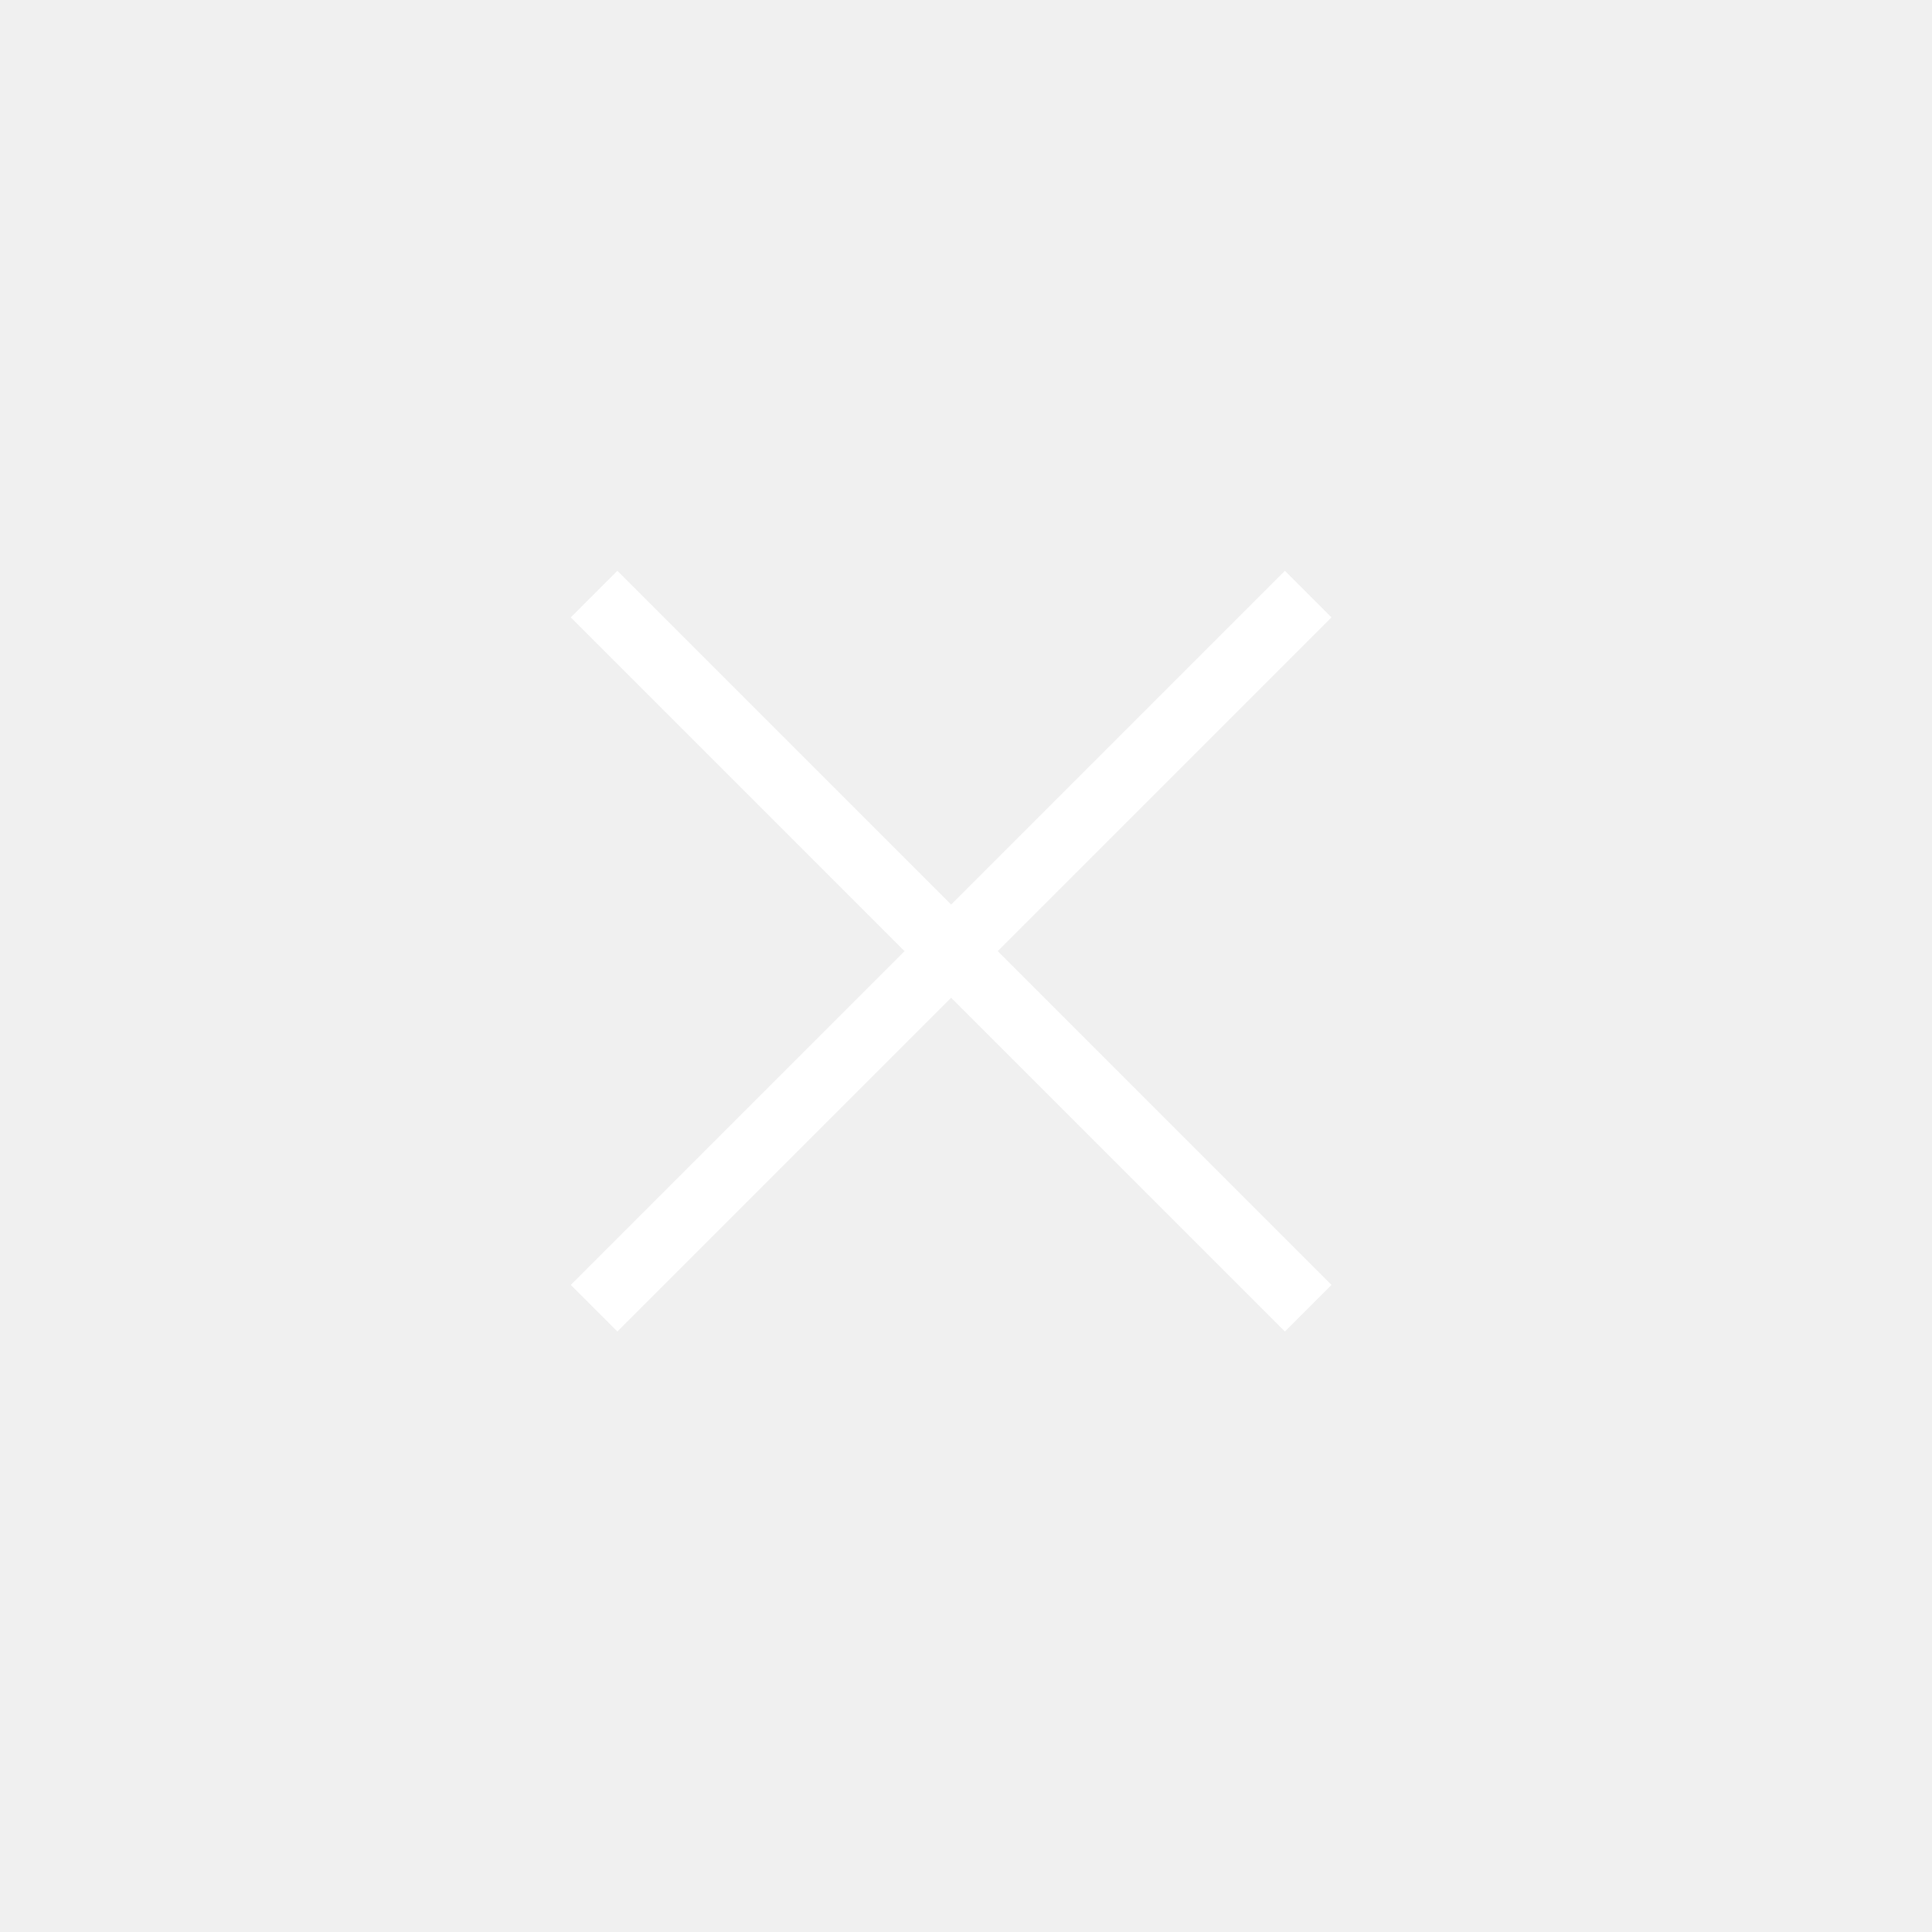
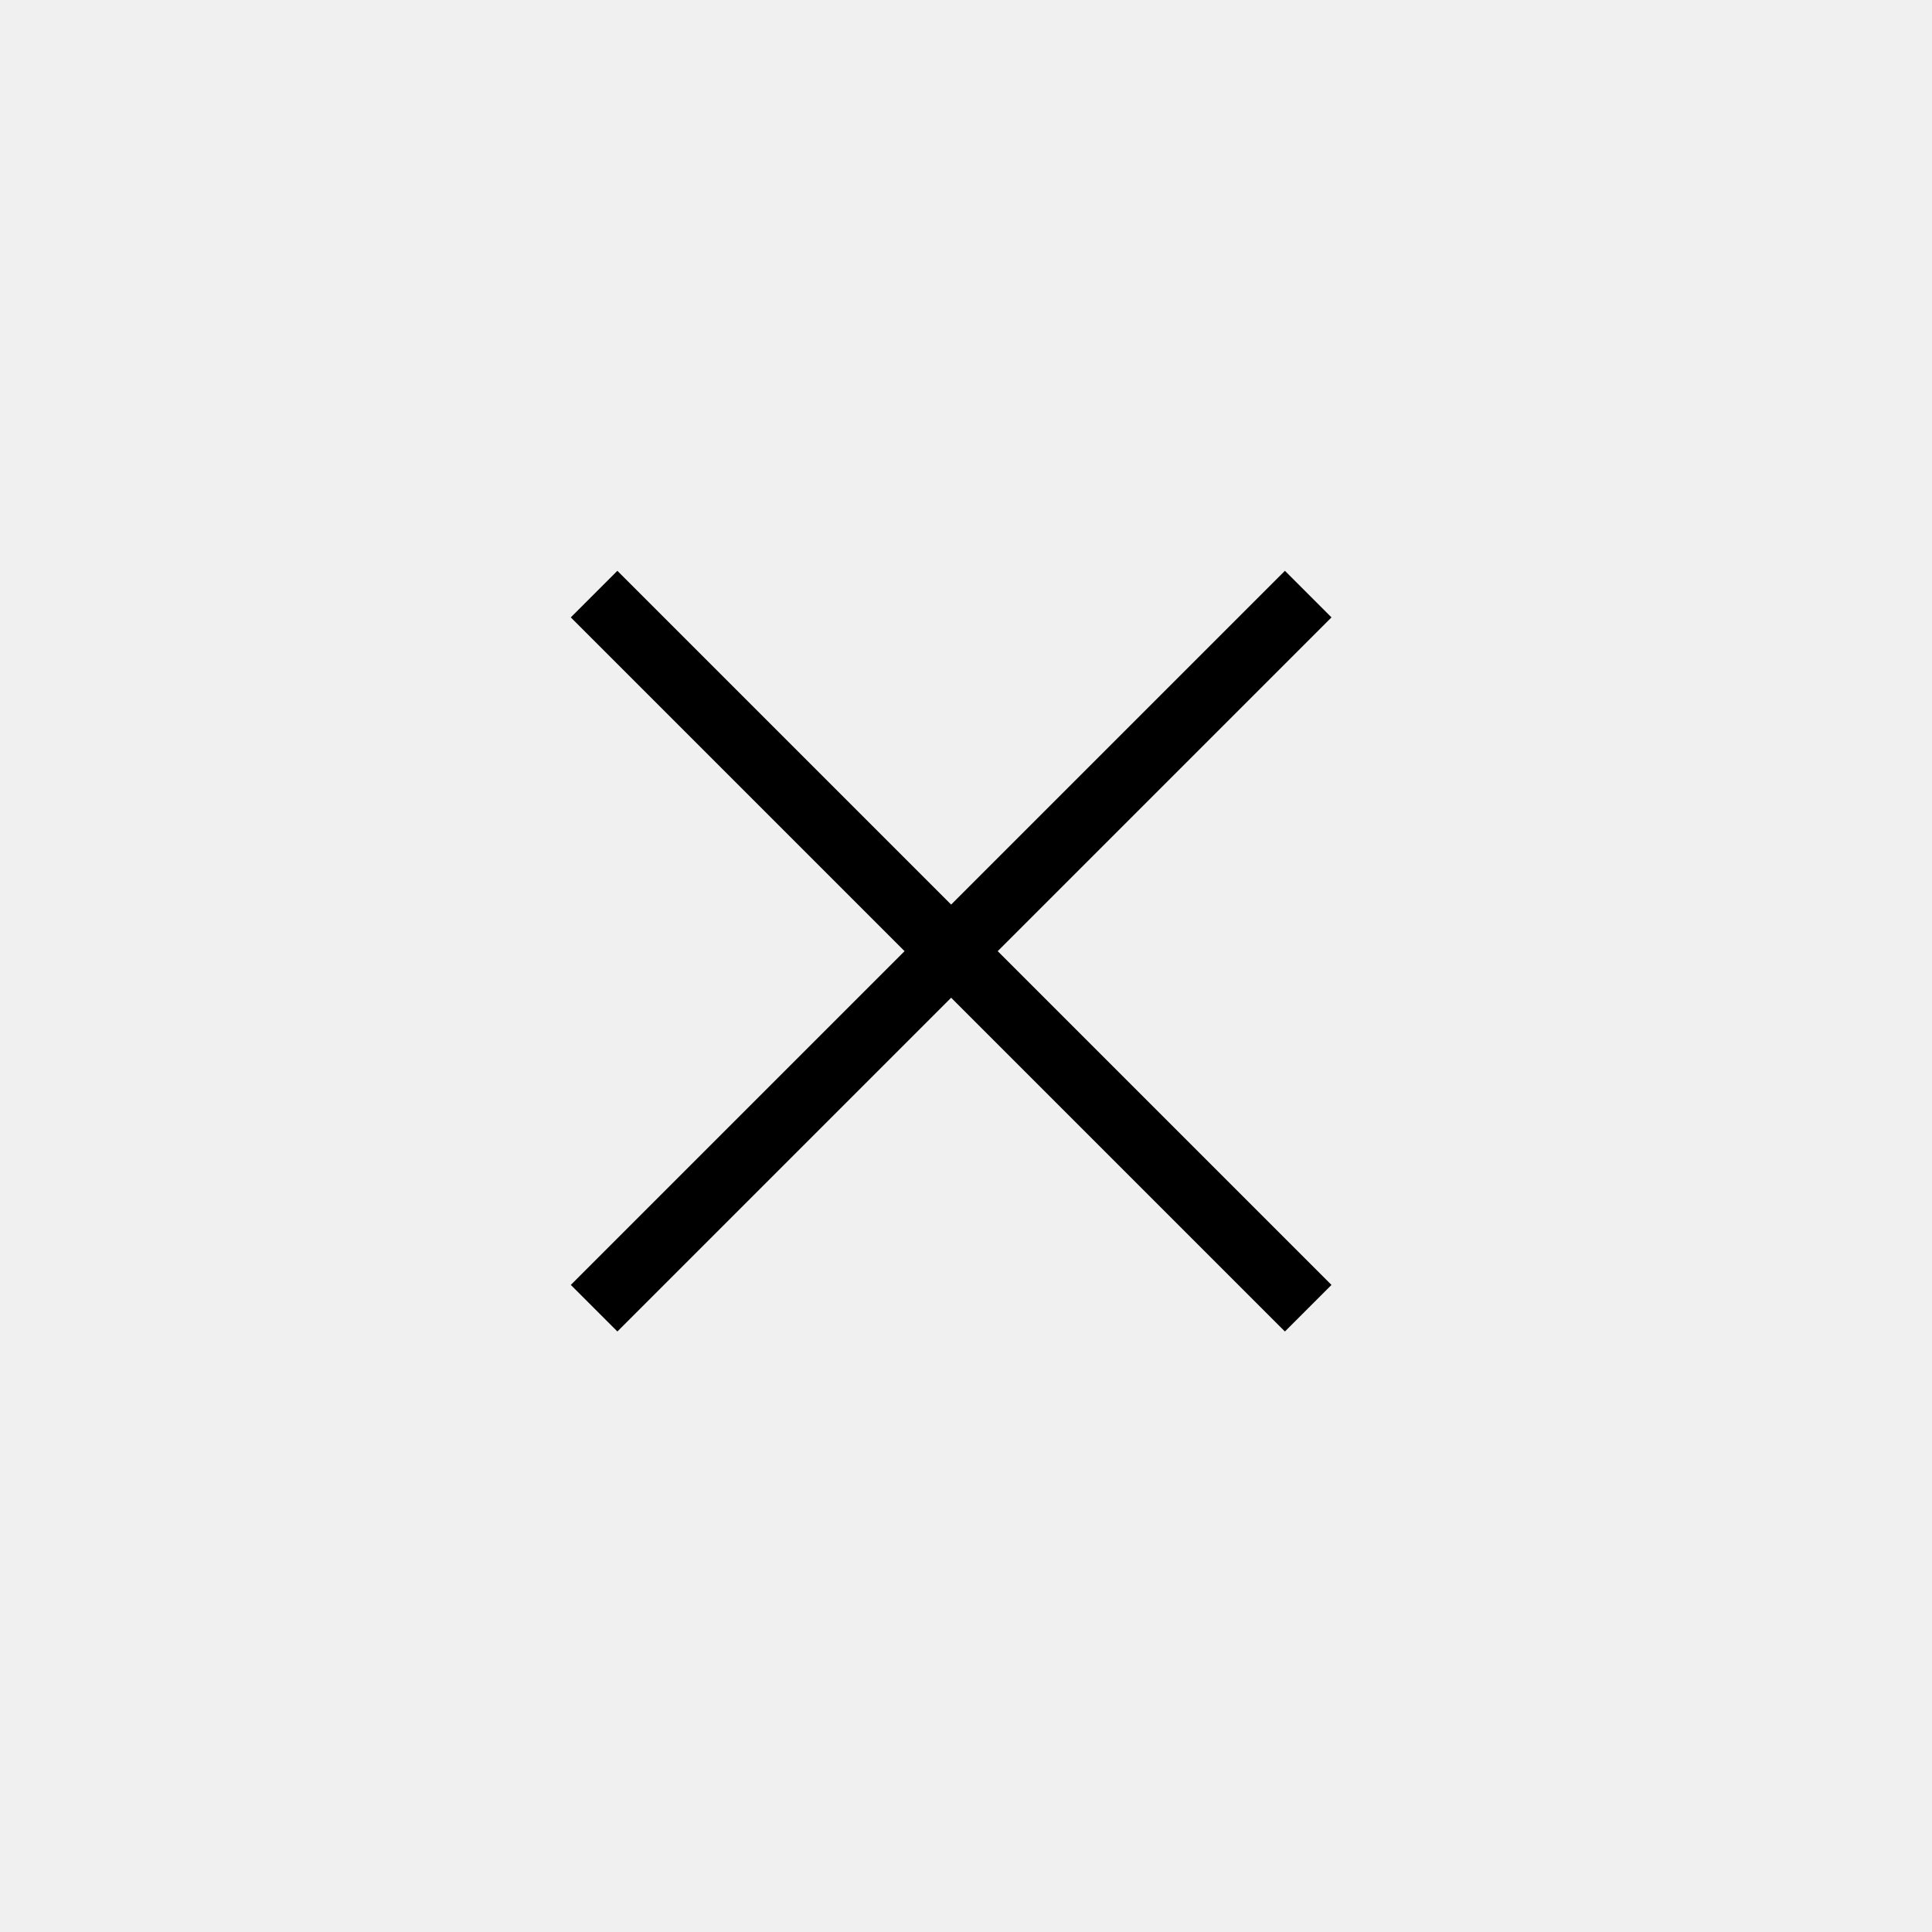
- <svg xmlns="http://www.w3.org/2000/svg" width="44" height="44" viewBox="0 0 44 44" fill="none">
-   <rect x="14.06" y="13" width="23" height="1.5" transform="rotate(45 14.0605 13)" fill="white" />
-   <rect x="13" y="29.263" width="23" height="1.5" transform="rotate(-45 13 29.2634)" fill="white" />
+ <svg xmlns="http://www.w3.org/2000/svg" width="44" height="44" viewBox="0 0 44 44" fill="inherit">
+   <rect x="14.06" y="13" width="23" height="1.5" transform="rotate(45 14.0605 13)" fill="inherit" />
+   <rect x="13" y="29.263" width="23" height="1.5" transform="rotate(-45 13 29.2634)" fill="inherit" />
</svg>
